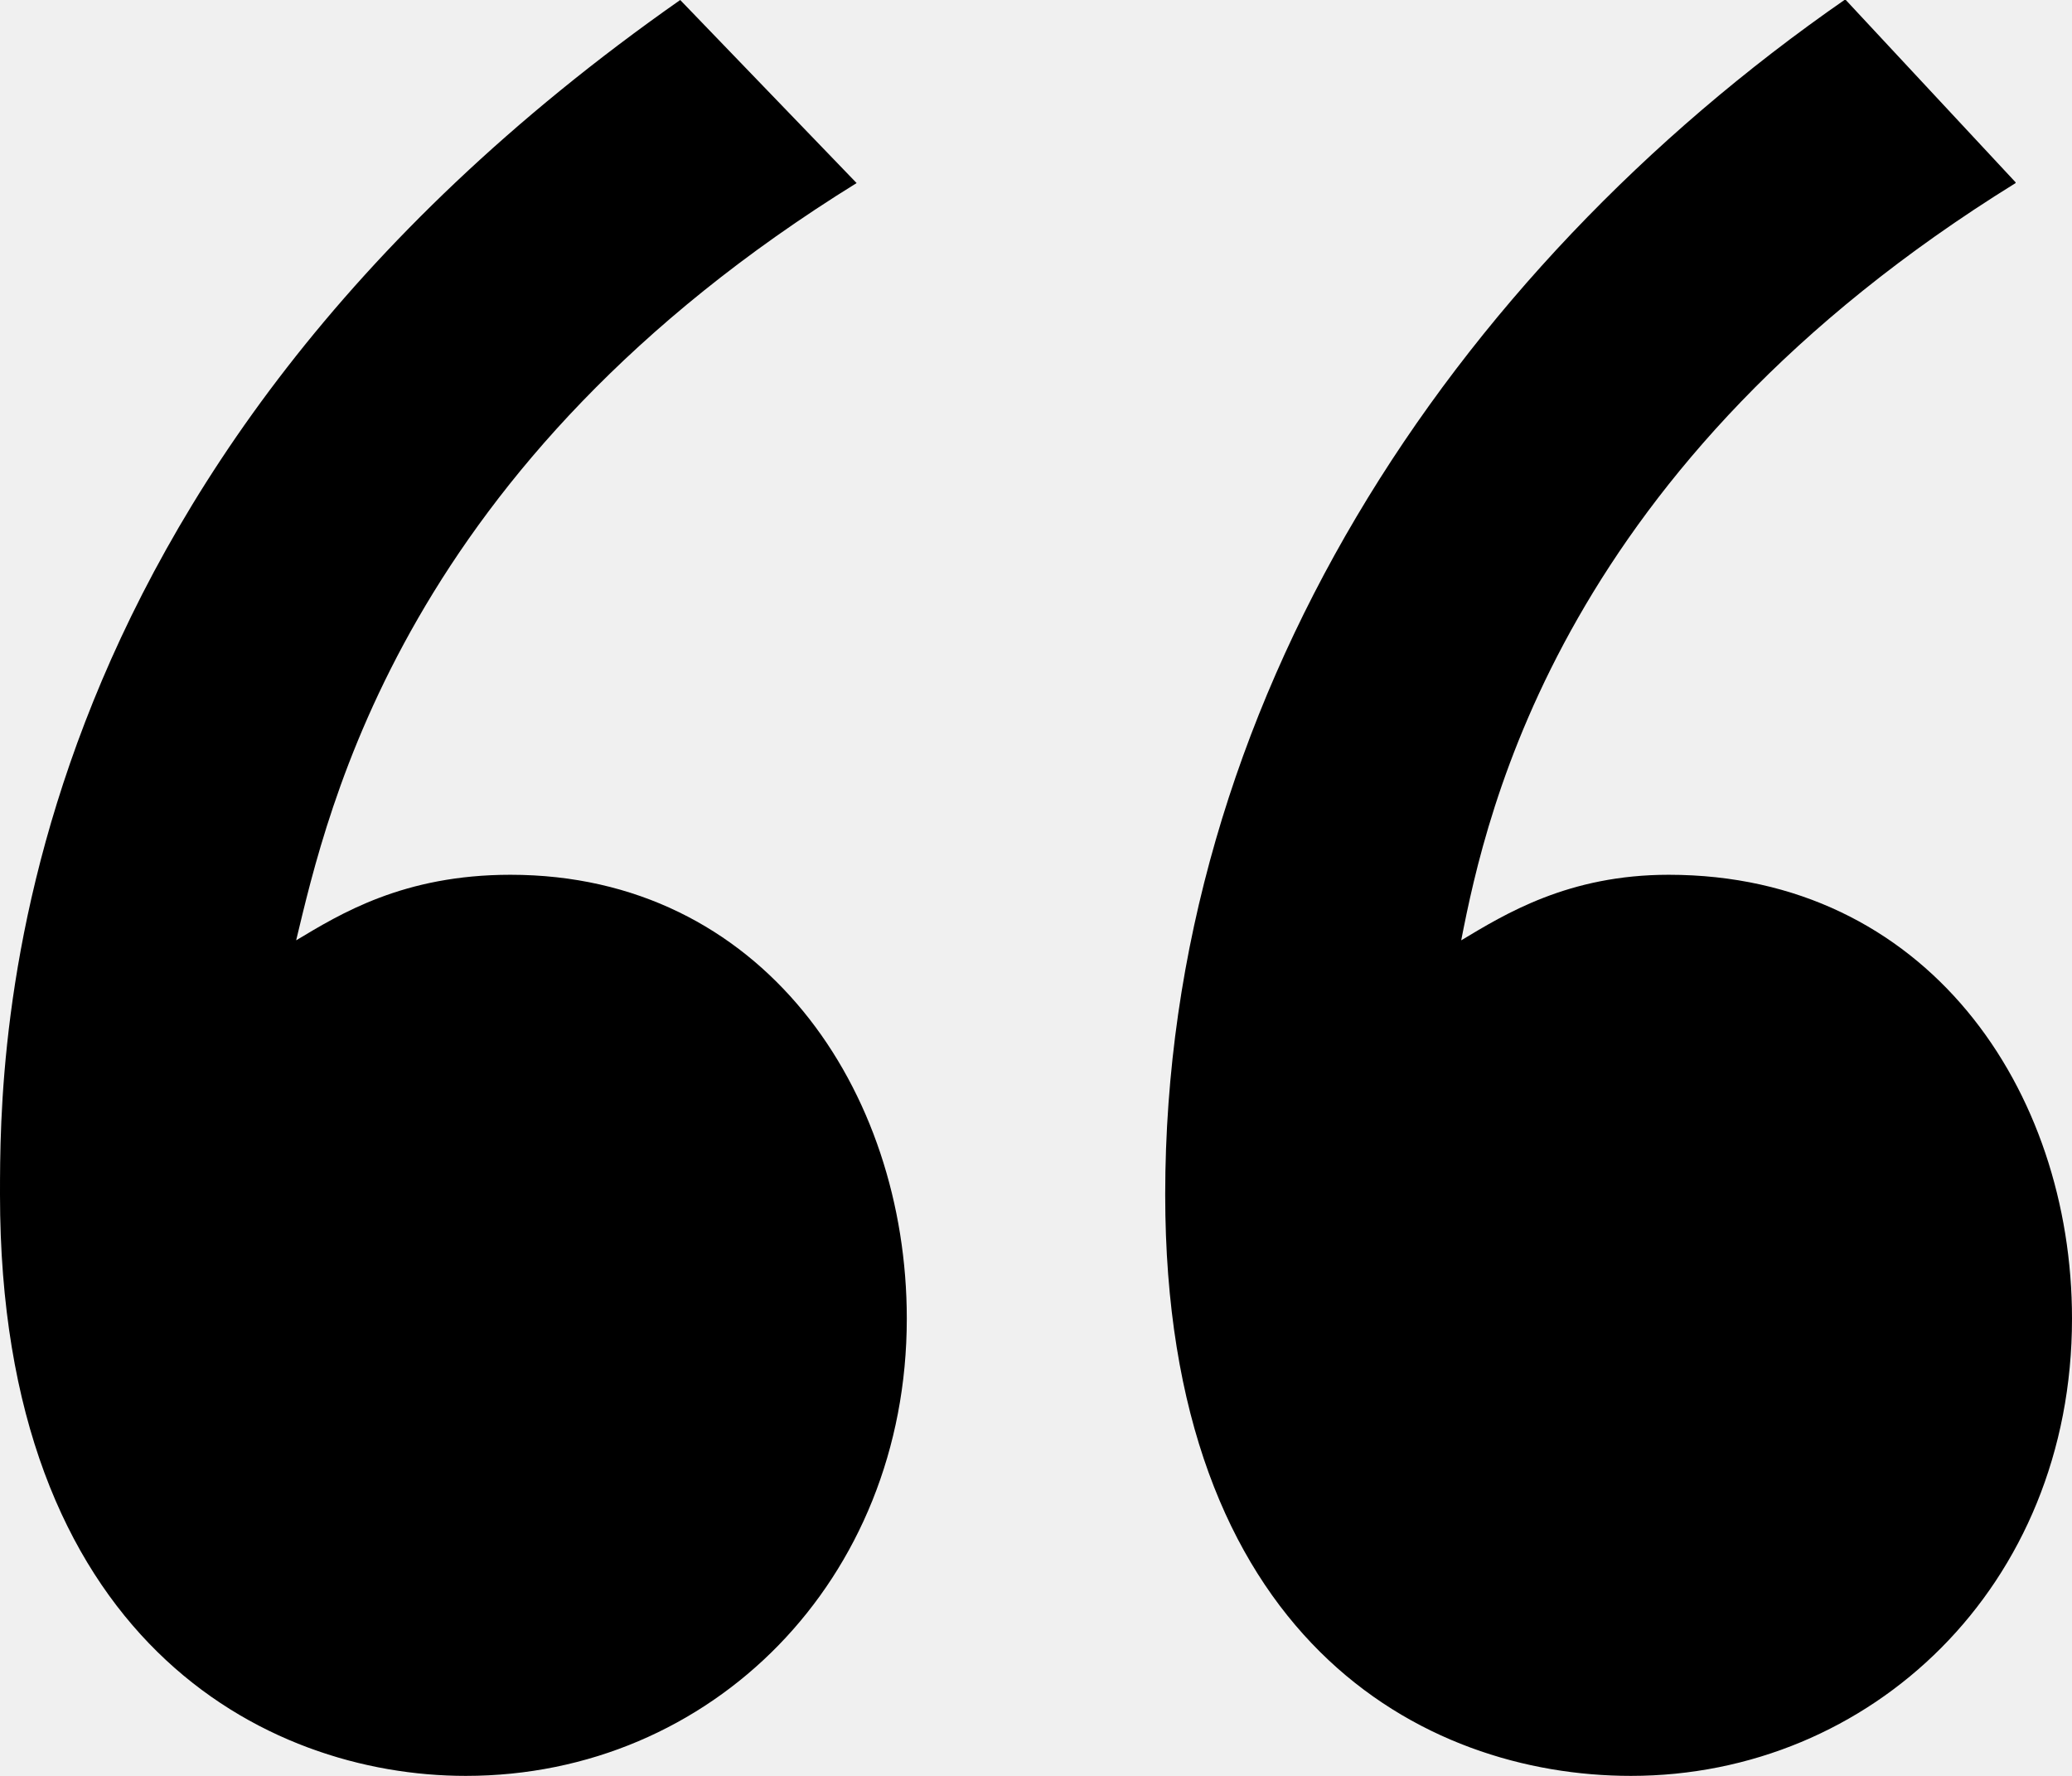
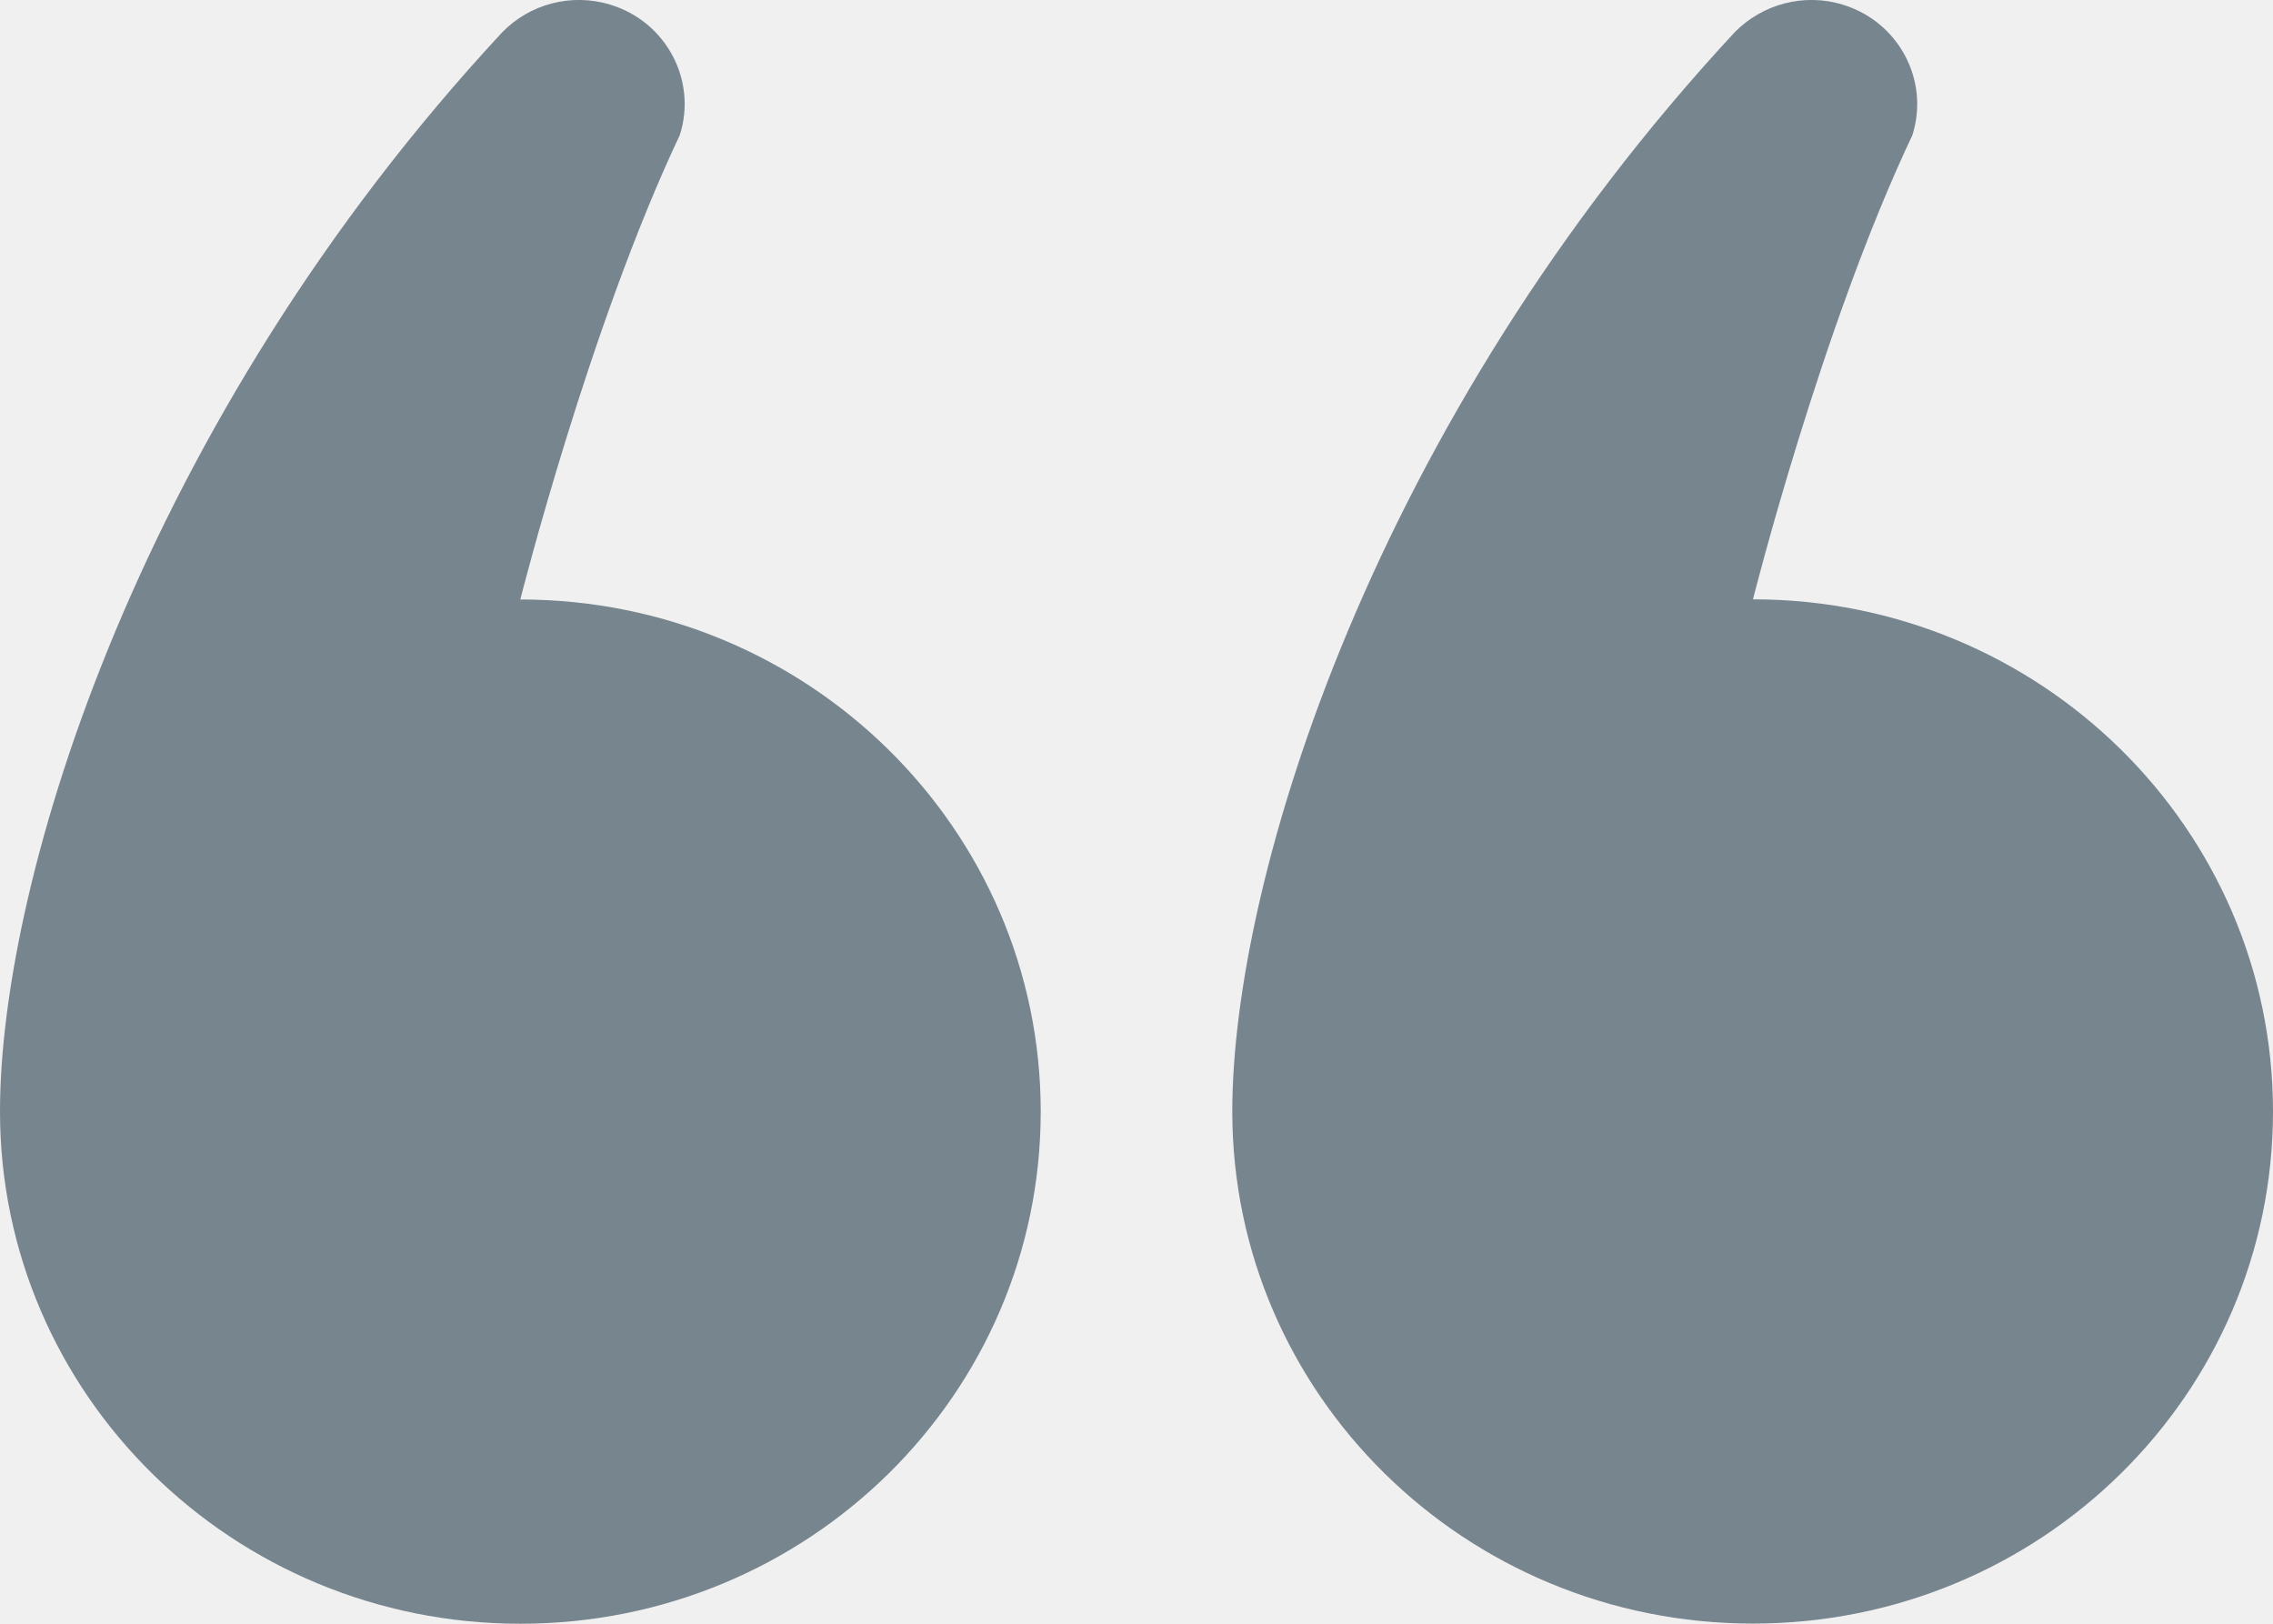
- <svg xmlns="http://www.w3.org/2000/svg" width="14" height="12" viewBox="0 0 14 12" fill="none">
-   <g clip-path="url(#clip0_2_1871)">
-     <path d="M5.788 1.237C2.725 3.133 2.214 5.473 2.001 6.354C2.298 6.176 2.725 5.911 3.449 5.911C5.152 5.911 6.127 7.369 6.127 8.91C6.127 10.676 4.809 12 3.147 12C1.787 12 0 11.075 0 8.072C0 7.104 0 3.22 4.596 -5.45676e-05L5.788 1.237ZM13.619 1.237C10.556 3.133 10.045 5.473 9.873 6.354C10.17 6.176 10.597 5.911 11.275 5.911C13.021 5.911 14 7.369 14 8.91C14 10.72 12.64 12 11.02 12C9.614 12 7.873 11.075 7.873 8.072C7.873 4.765 9.79 1.853 12.468 -0.004L13.619 1.232V1.237Z" fill="black" />
+ <svg xmlns="http://www.w3.org/2000/svg" width="14" height="10" viewBox="0 0 14 10" fill="none">
+   <g clip-path="url(#clip0_5164_63609)">
+     <path d="M3.205 3.691C3.205 3.691 3.627 2.016 4.187 0.832C4.295 0.494 4.103 0.134 3.76 0.029C3.515 -0.046 3.26 0.028 3.094 0.198C0.871 2.592 0 5.41 0 6.845C0 8.588 1.434 10 3.205 10C4.977 10 6.41 8.588 6.41 6.846C6.41 5.104 4.975 3.692 3.205 3.692V3.691Z" fill="#77858F" />
+     <path d="M10.797 3.691C10.797 3.691 11.218 2.016 11.779 0.832C11.886 0.494 11.694 0.134 11.351 0.029C11.108 -0.046 10.852 0.028 10.685 0.198C8.462 2.593 7.59 5.41 7.59 6.845C7.59 8.587 9.025 9.999 10.797 9.999C12.568 9.999 14 8.587 14 6.845C14 5.103 12.566 3.691 10.797 3.691Z" fill="#77858F" />
  </g>
  <defs>
-     <clipPath id="clip0_2_1871">
-       <rect width="14" height="12" fill="white" />
+     <clipPath id="clip0_5164_63609">
+       <rect width="14" height="10" fill="white" />
    </clipPath>
  </defs>
</svg>
